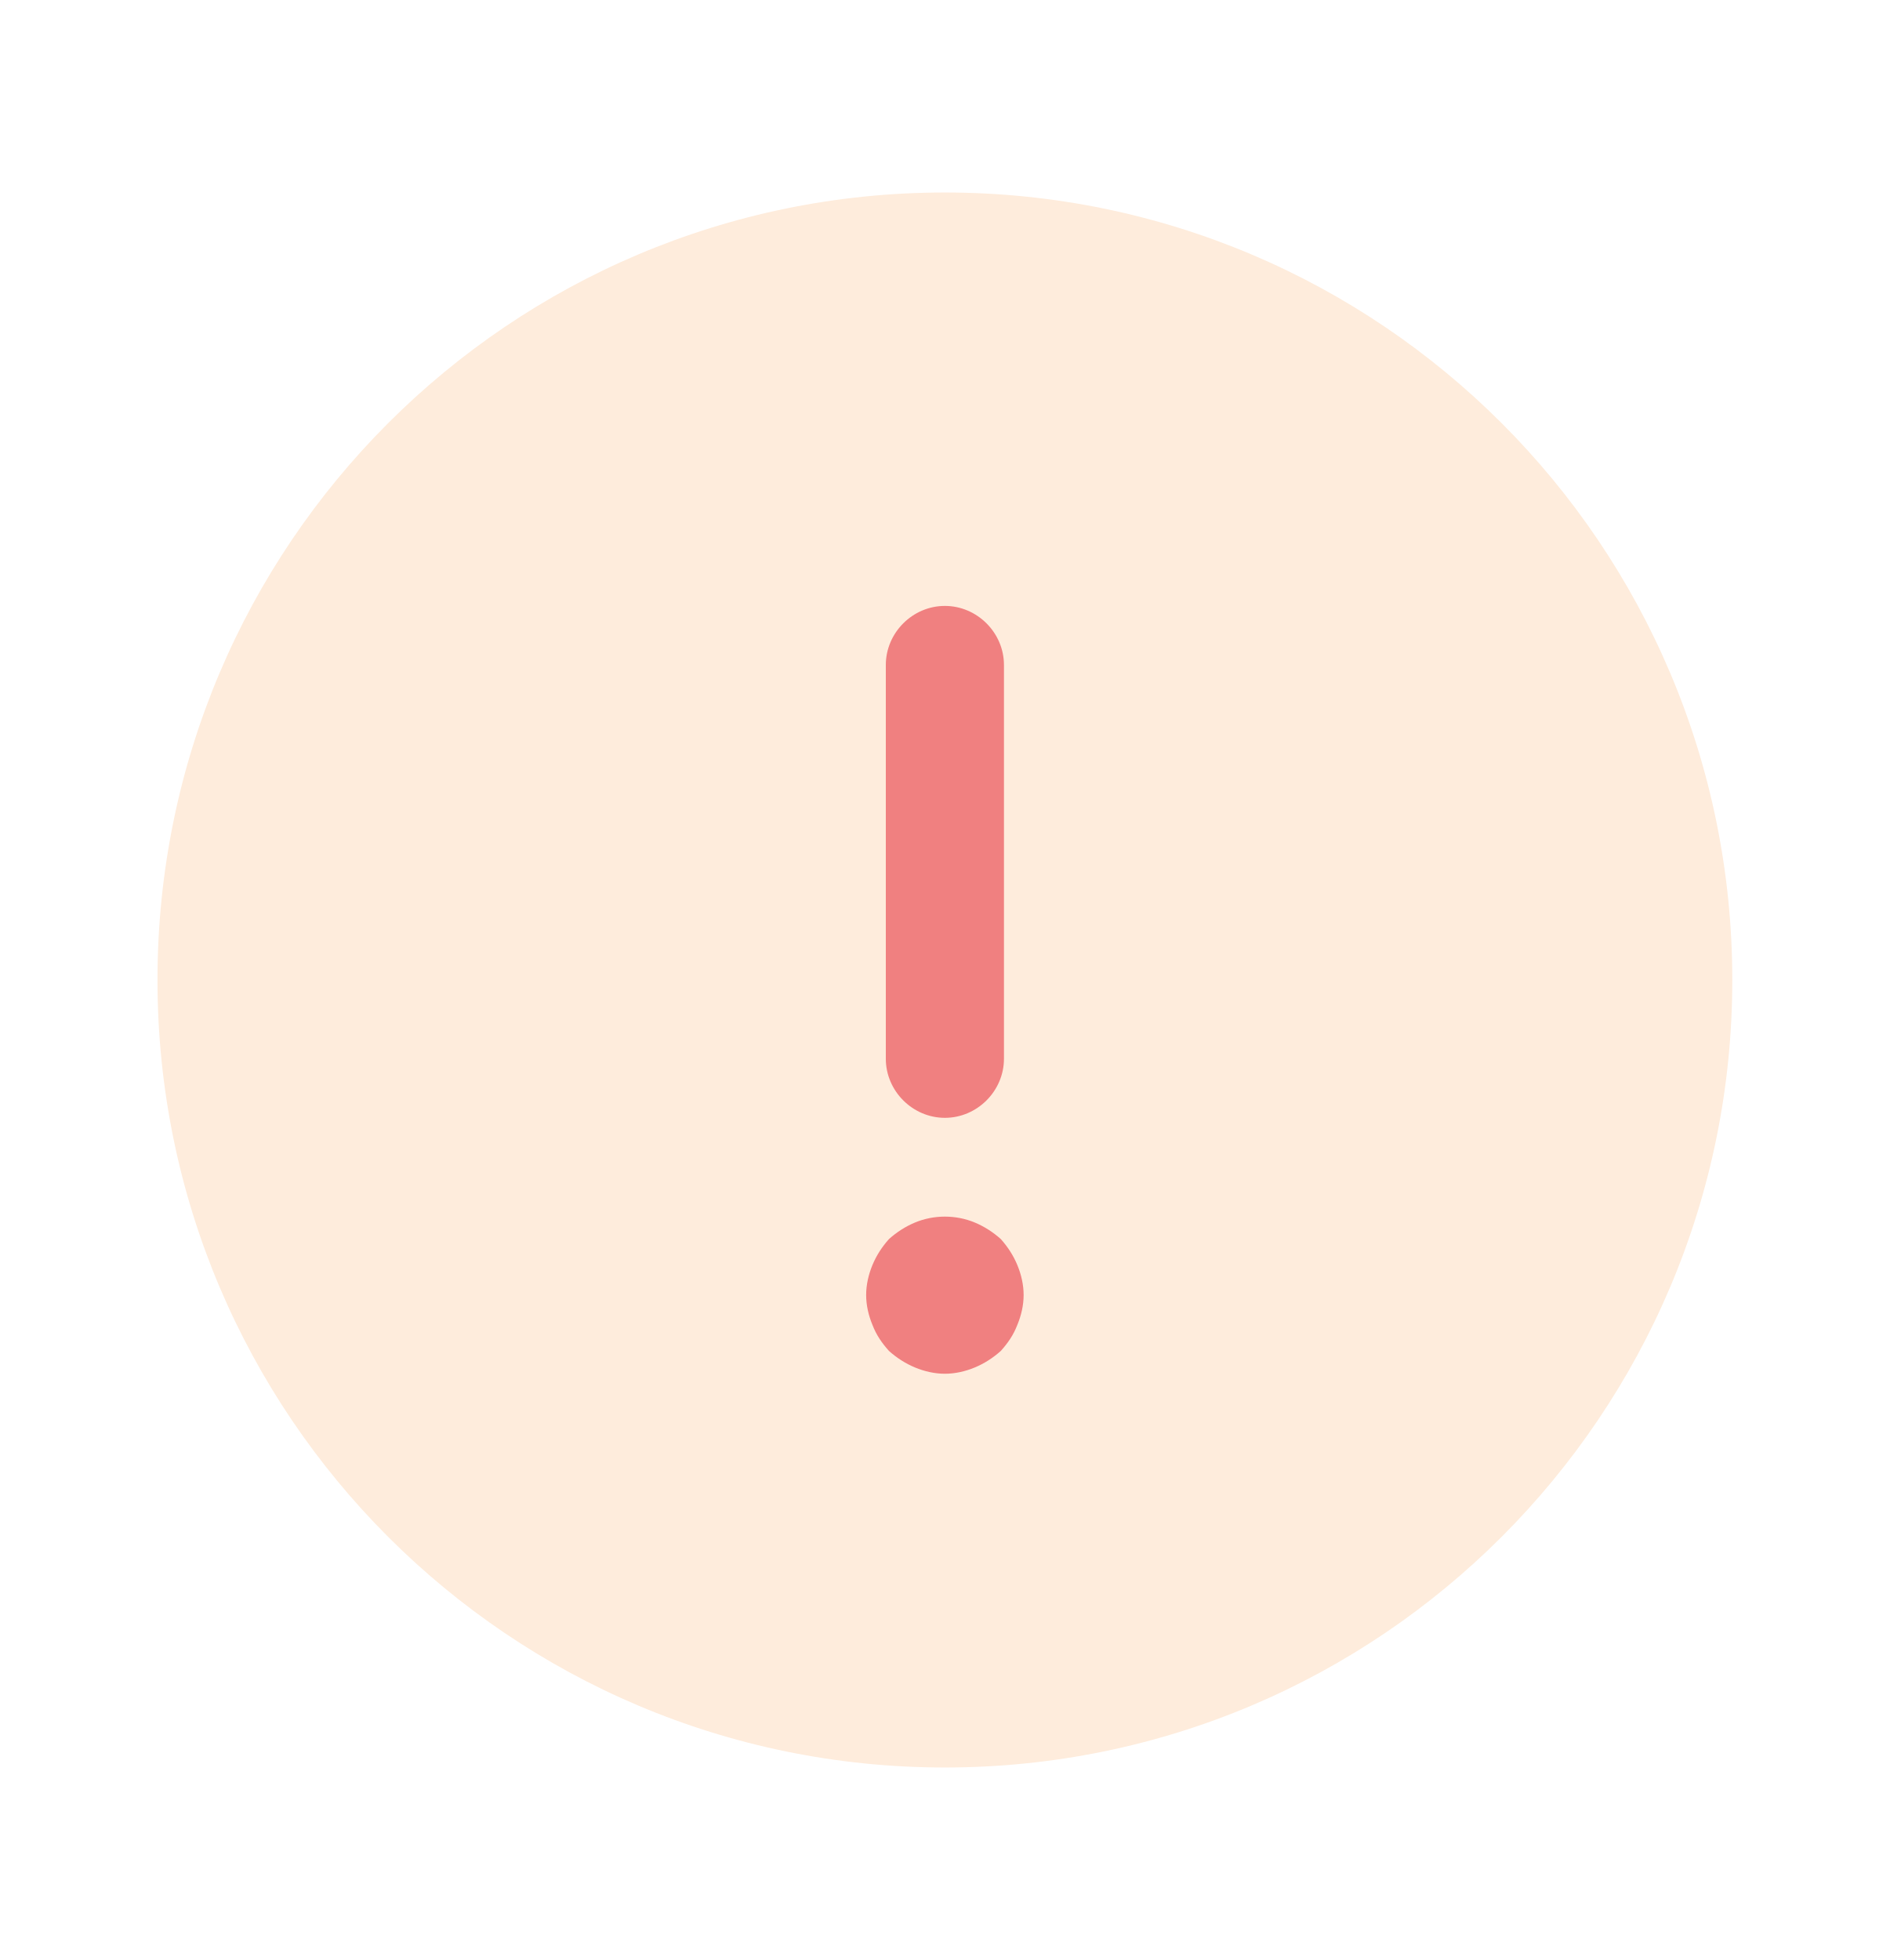
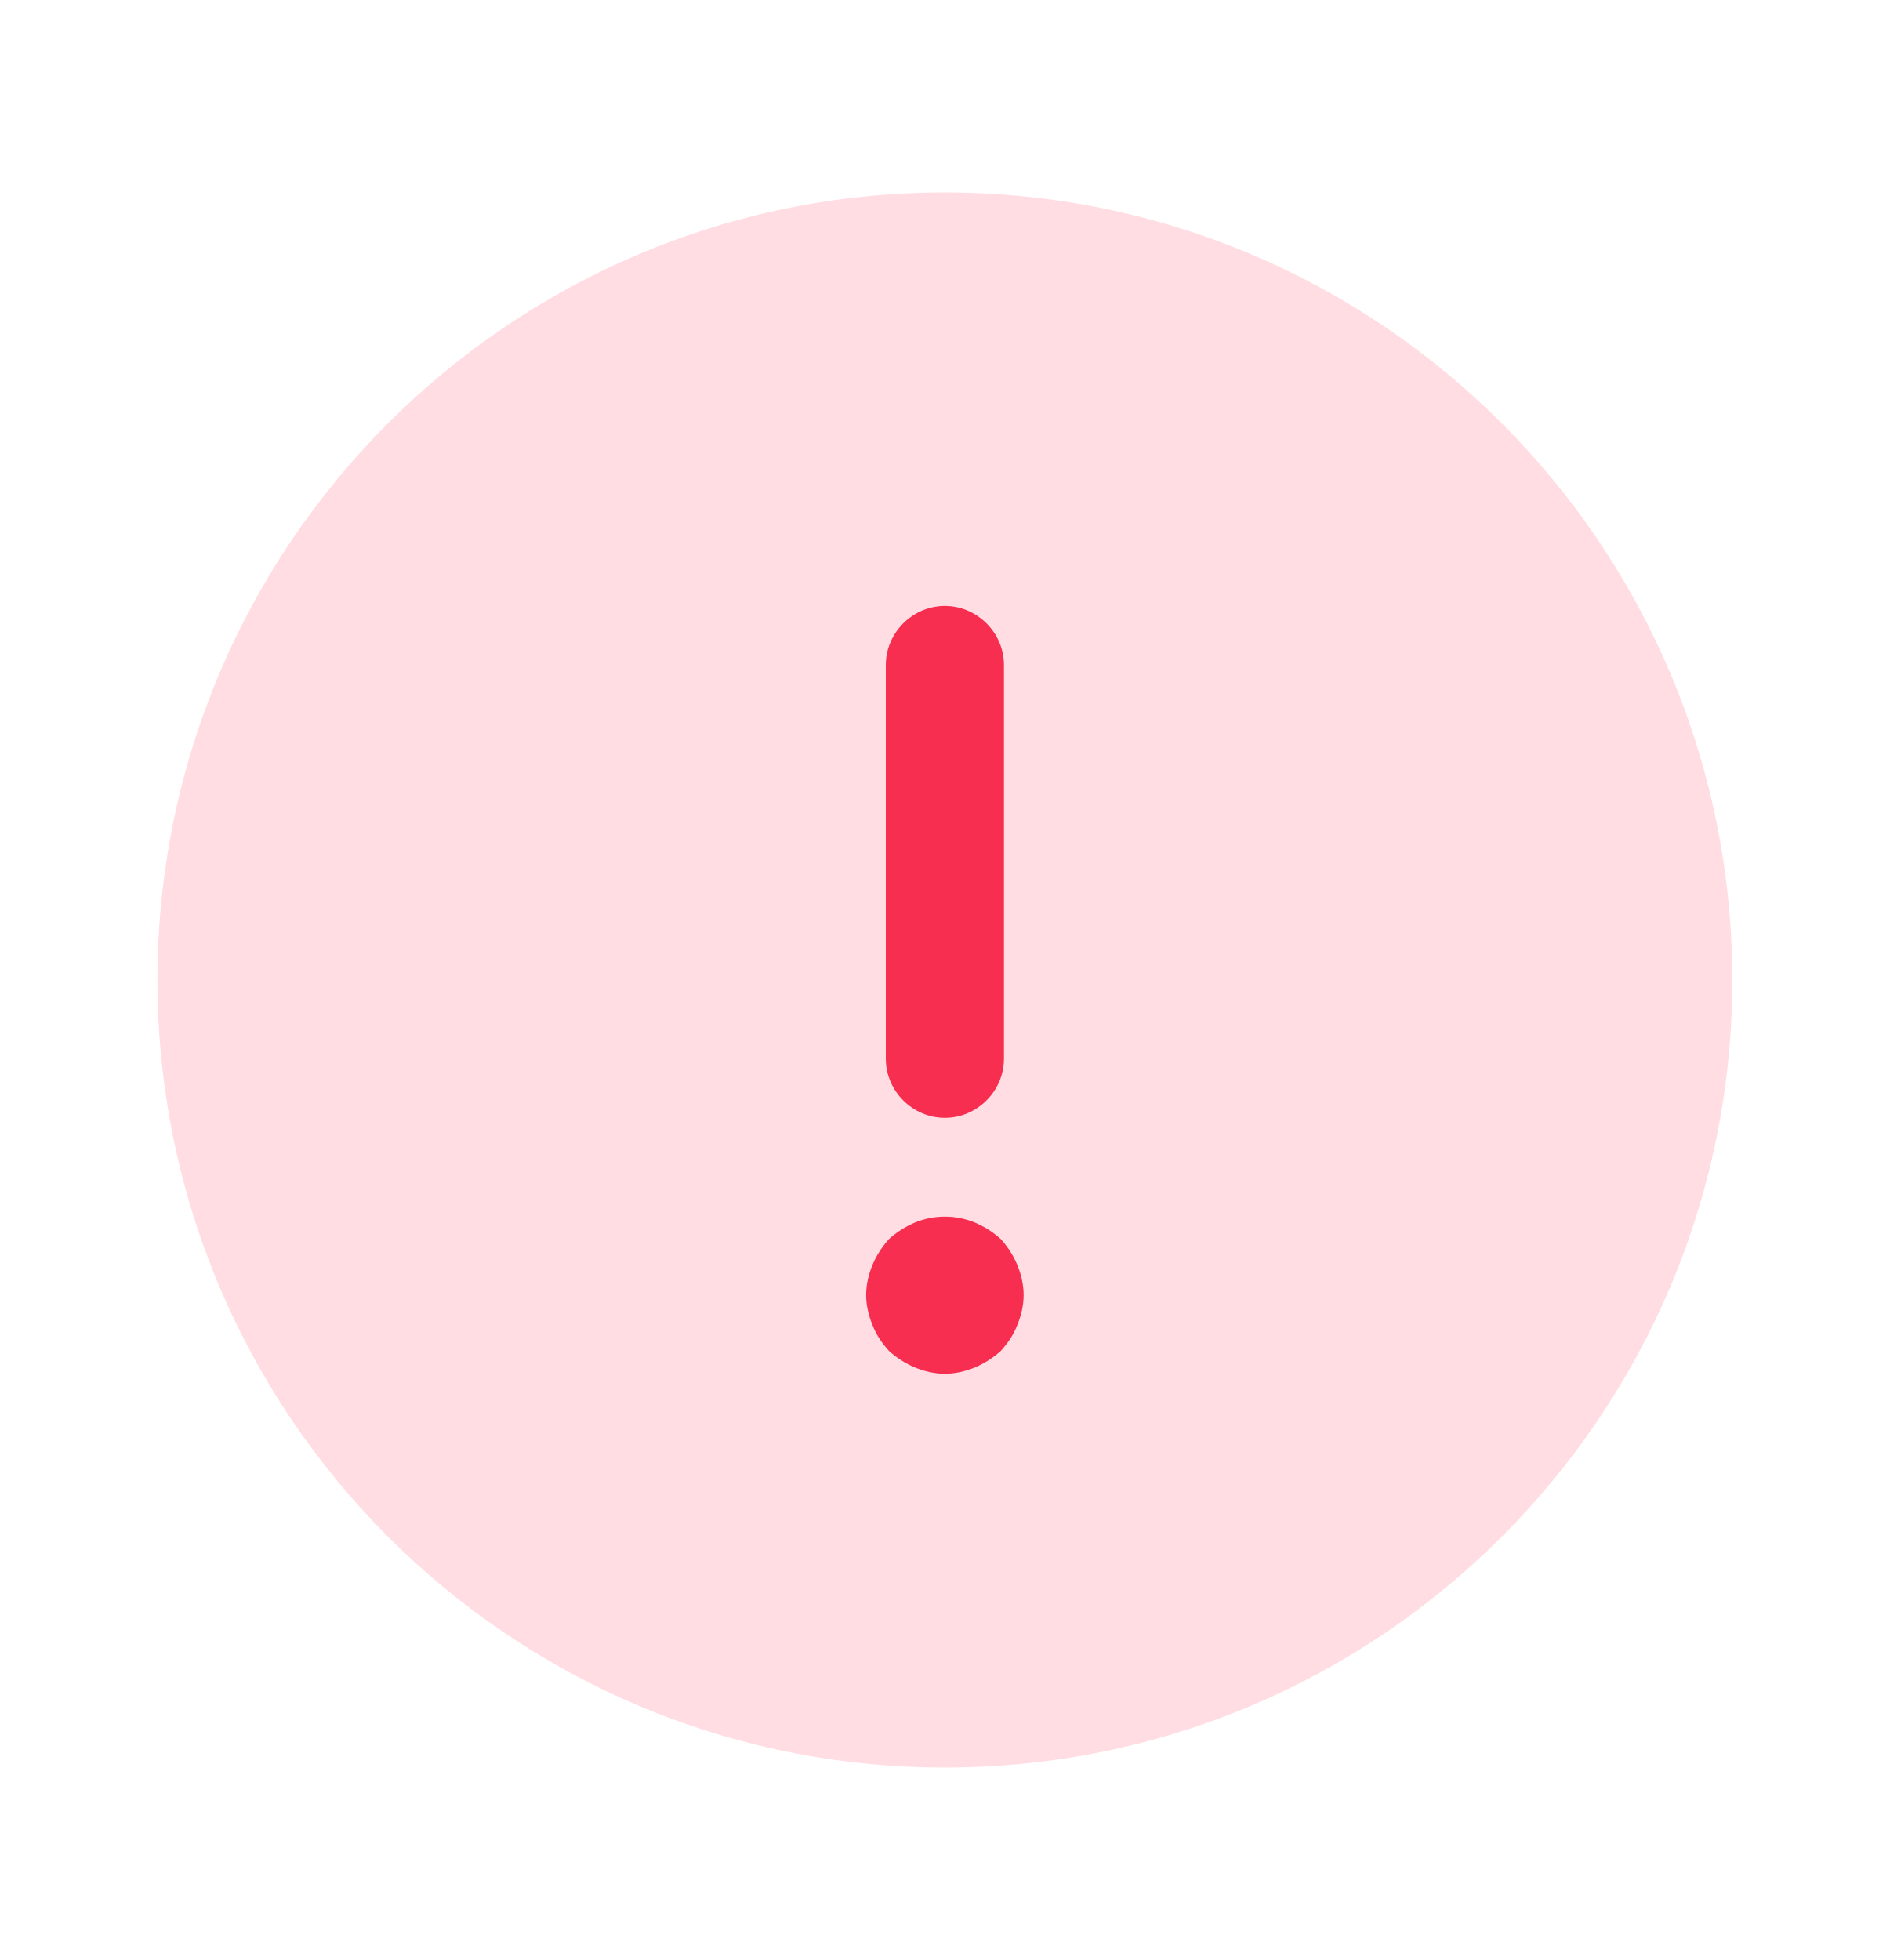
<svg xmlns="http://www.w3.org/2000/svg" width="27" height="28" viewBox="0 0 27 28" fill="none">
-   <path d="M13.5 25.25C19.713 25.25 24.75 20.213 24.75 14C24.75 7.787 19.713 2.75 13.5 2.75C7.287 2.75 2.25 7.787 2.25 14C2.25 20.213 7.287 25.25 13.5 25.25Z" fill="#FEECDC" />
-   <path d="M13.5 15.969C13.961 15.969 14.344 15.586 14.344 15.125V9.5C14.344 9.039 13.961 8.656 13.5 8.656C13.039 8.656 12.656 9.039 12.656 9.5V15.125C12.656 15.586 13.039 15.969 13.5 15.969Z" fill="#F08080" />
-   <path d="M14.535 18.072C14.479 17.937 14.4 17.814 14.299 17.701C14.186 17.6 14.062 17.521 13.928 17.465C13.658 17.352 13.342 17.352 13.072 17.465C12.938 17.521 12.814 17.6 12.701 17.701C12.6 17.814 12.521 17.937 12.465 18.072C12.409 18.207 12.375 18.354 12.375 18.5C12.375 18.646 12.409 18.792 12.465 18.927C12.521 19.073 12.6 19.186 12.701 19.299C12.814 19.4 12.938 19.479 13.072 19.535C13.207 19.591 13.354 19.625 13.5 19.625C13.646 19.625 13.793 19.591 13.928 19.535C14.062 19.479 14.186 19.4 14.299 19.299C14.4 19.186 14.479 19.073 14.535 18.927C14.591 18.792 14.625 18.646 14.625 18.5C14.625 18.354 14.591 18.207 14.535 18.072Z" fill="#F08080" />
+   <path d="M13.5 25.25C19.713 25.25 24.75 20.213 24.75 14C24.75 7.787 19.713 2.75 13.5 2.75C7.287 2.75 2.25 7.787 2.25 14C2.25 20.213 7.287 25.25 13.5 25.25Z" fill="#FFDDE3" />
+   <path d="M13.5 15.969C13.961 15.969 14.344 15.586 14.344 15.125V9.5C14.344 9.039 13.961 8.656 13.5 8.656C13.039 8.656 12.656 9.039 12.656 9.5V15.125C12.656 15.586 13.039 15.969 13.5 15.969Z" fill="#F72E50" />
+   <path d="M14.535 18.072C14.479 17.937 14.4 17.814 14.299 17.701C14.186 17.6 14.062 17.521 13.928 17.465C13.658 17.352 13.342 17.352 13.072 17.465C12.938 17.521 12.814 17.6 12.701 17.701C12.6 17.814 12.521 17.937 12.465 18.072C12.409 18.207 12.375 18.354 12.375 18.5C12.375 18.646 12.409 18.792 12.465 18.927C12.521 19.073 12.6 19.186 12.701 19.299C12.814 19.4 12.938 19.479 13.072 19.535C13.207 19.591 13.354 19.625 13.5 19.625C13.646 19.625 13.793 19.591 13.928 19.535C14.062 19.479 14.186 19.4 14.299 19.299C14.4 19.186 14.479 19.073 14.535 18.927C14.591 18.792 14.625 18.646 14.625 18.5C14.625 18.354 14.591 18.207 14.535 18.072Z" fill="#F72E50" />
</svg>
